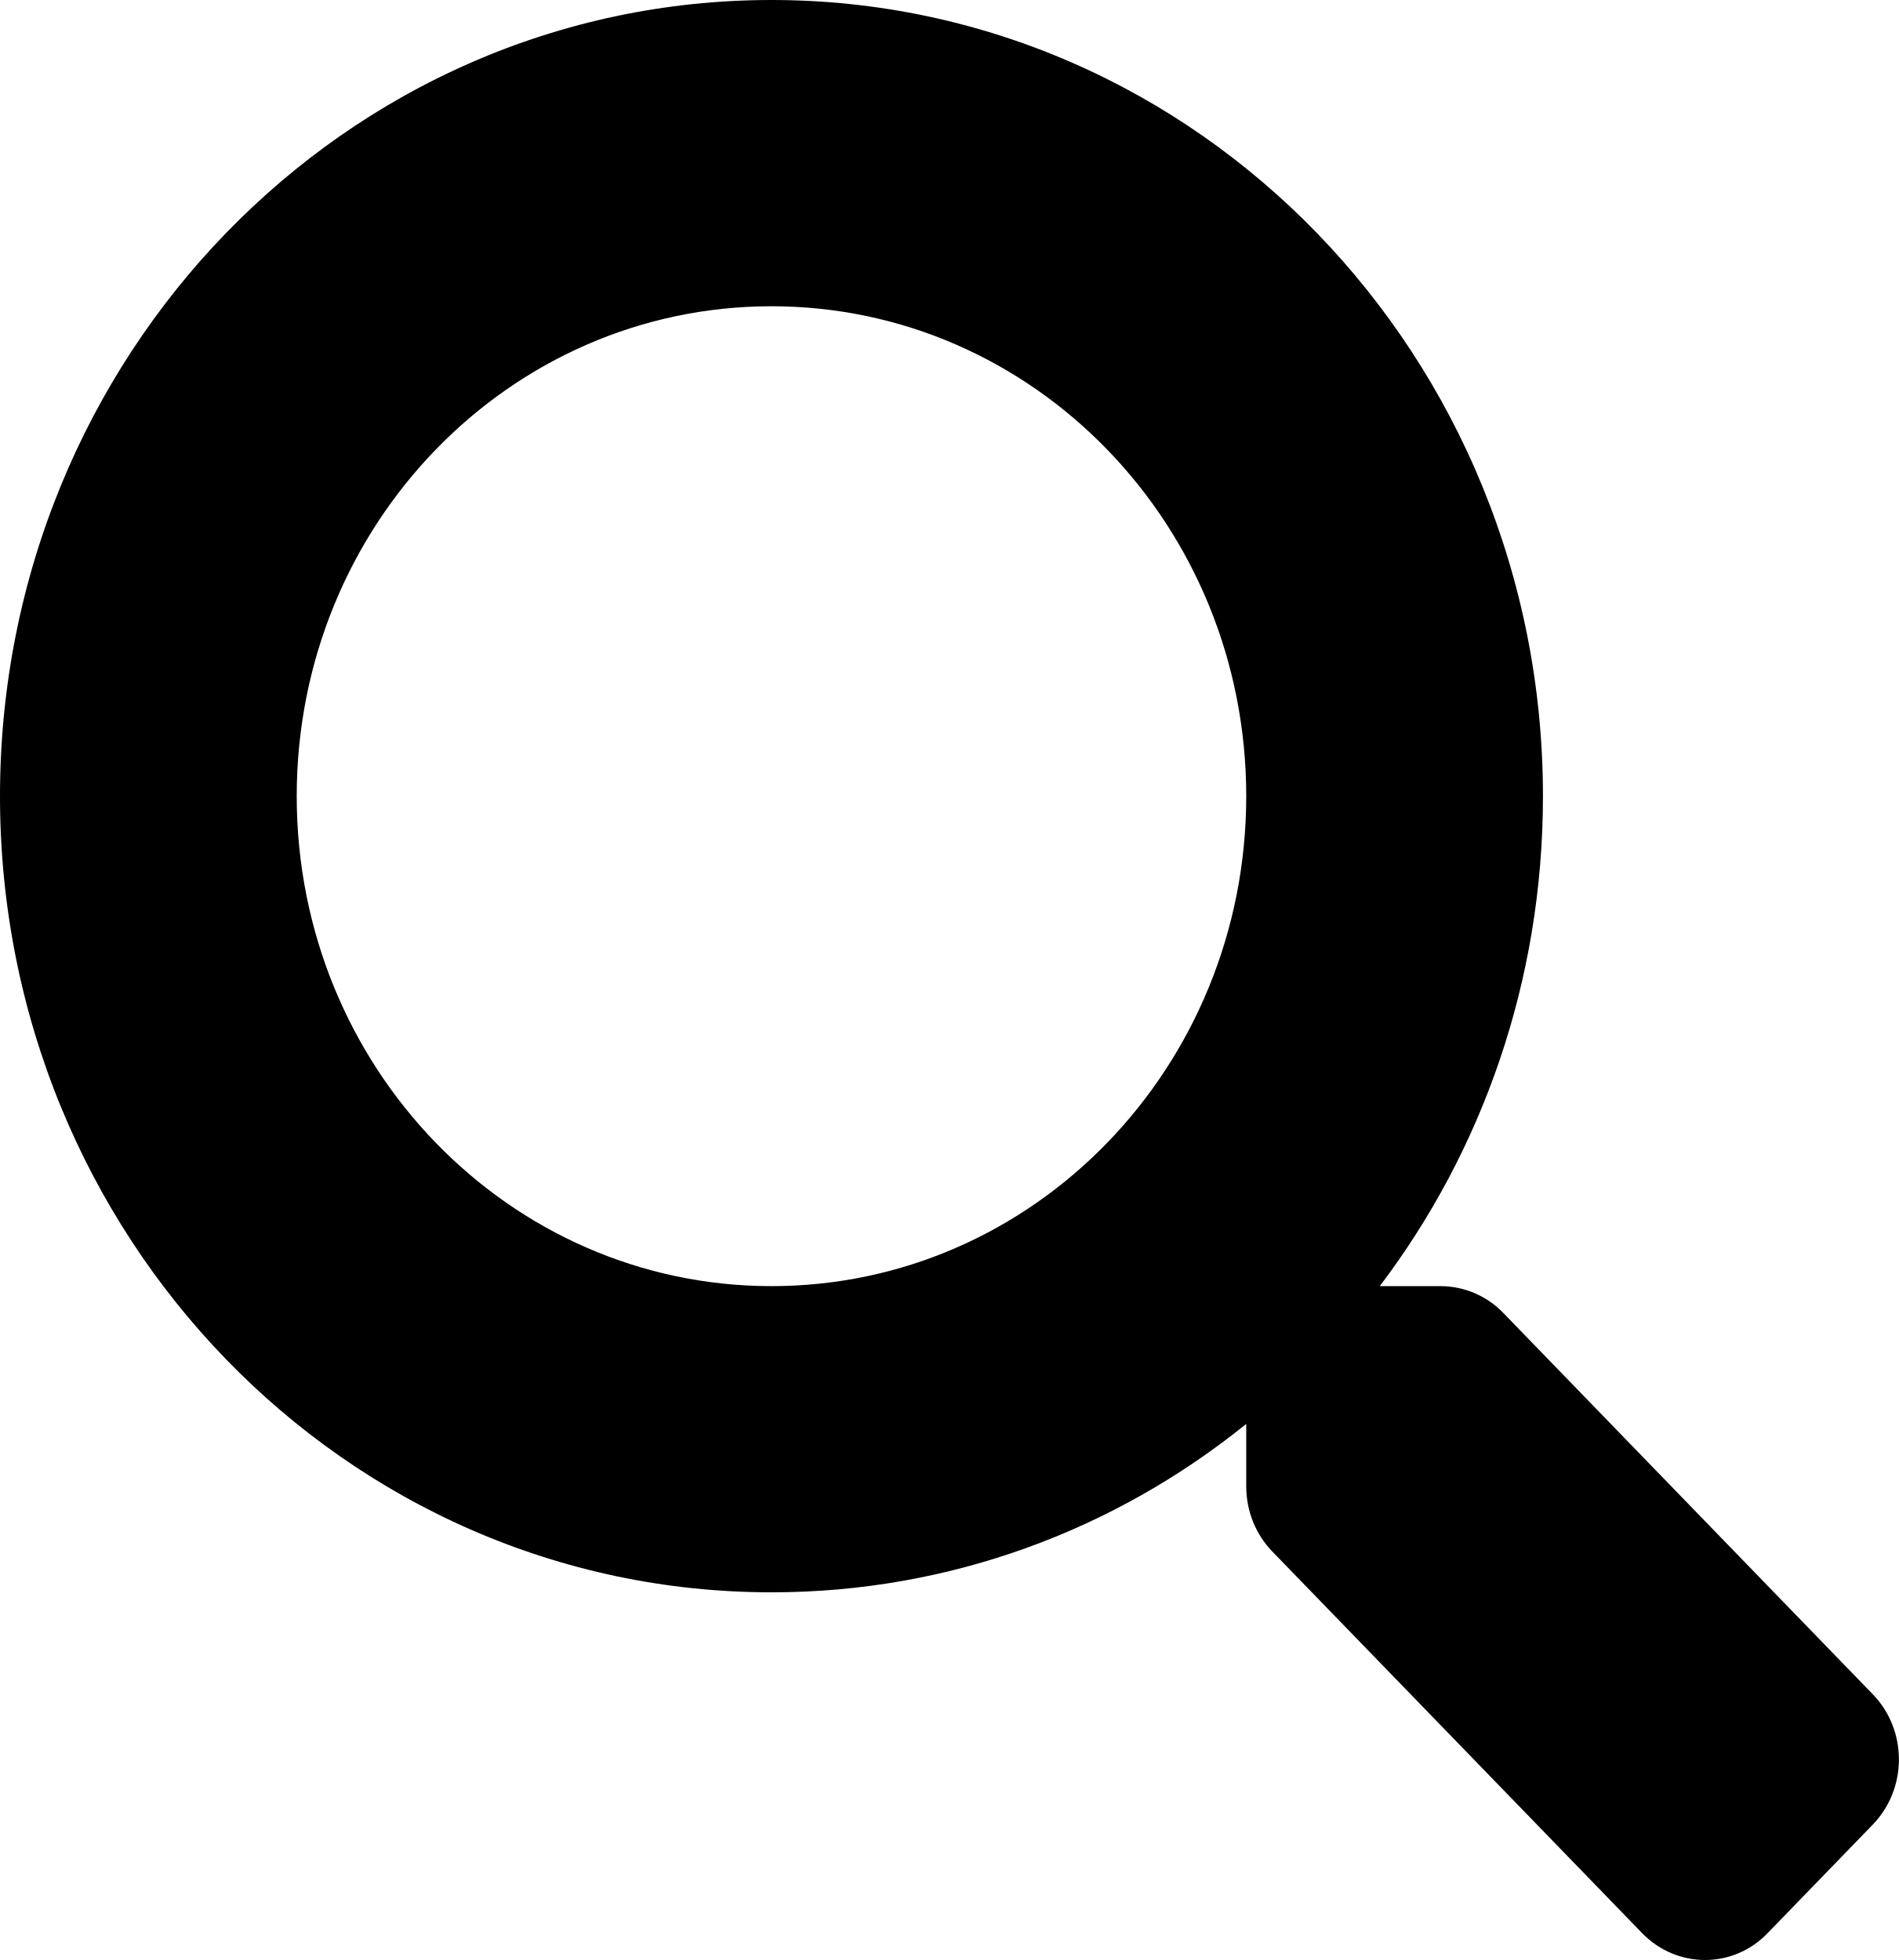
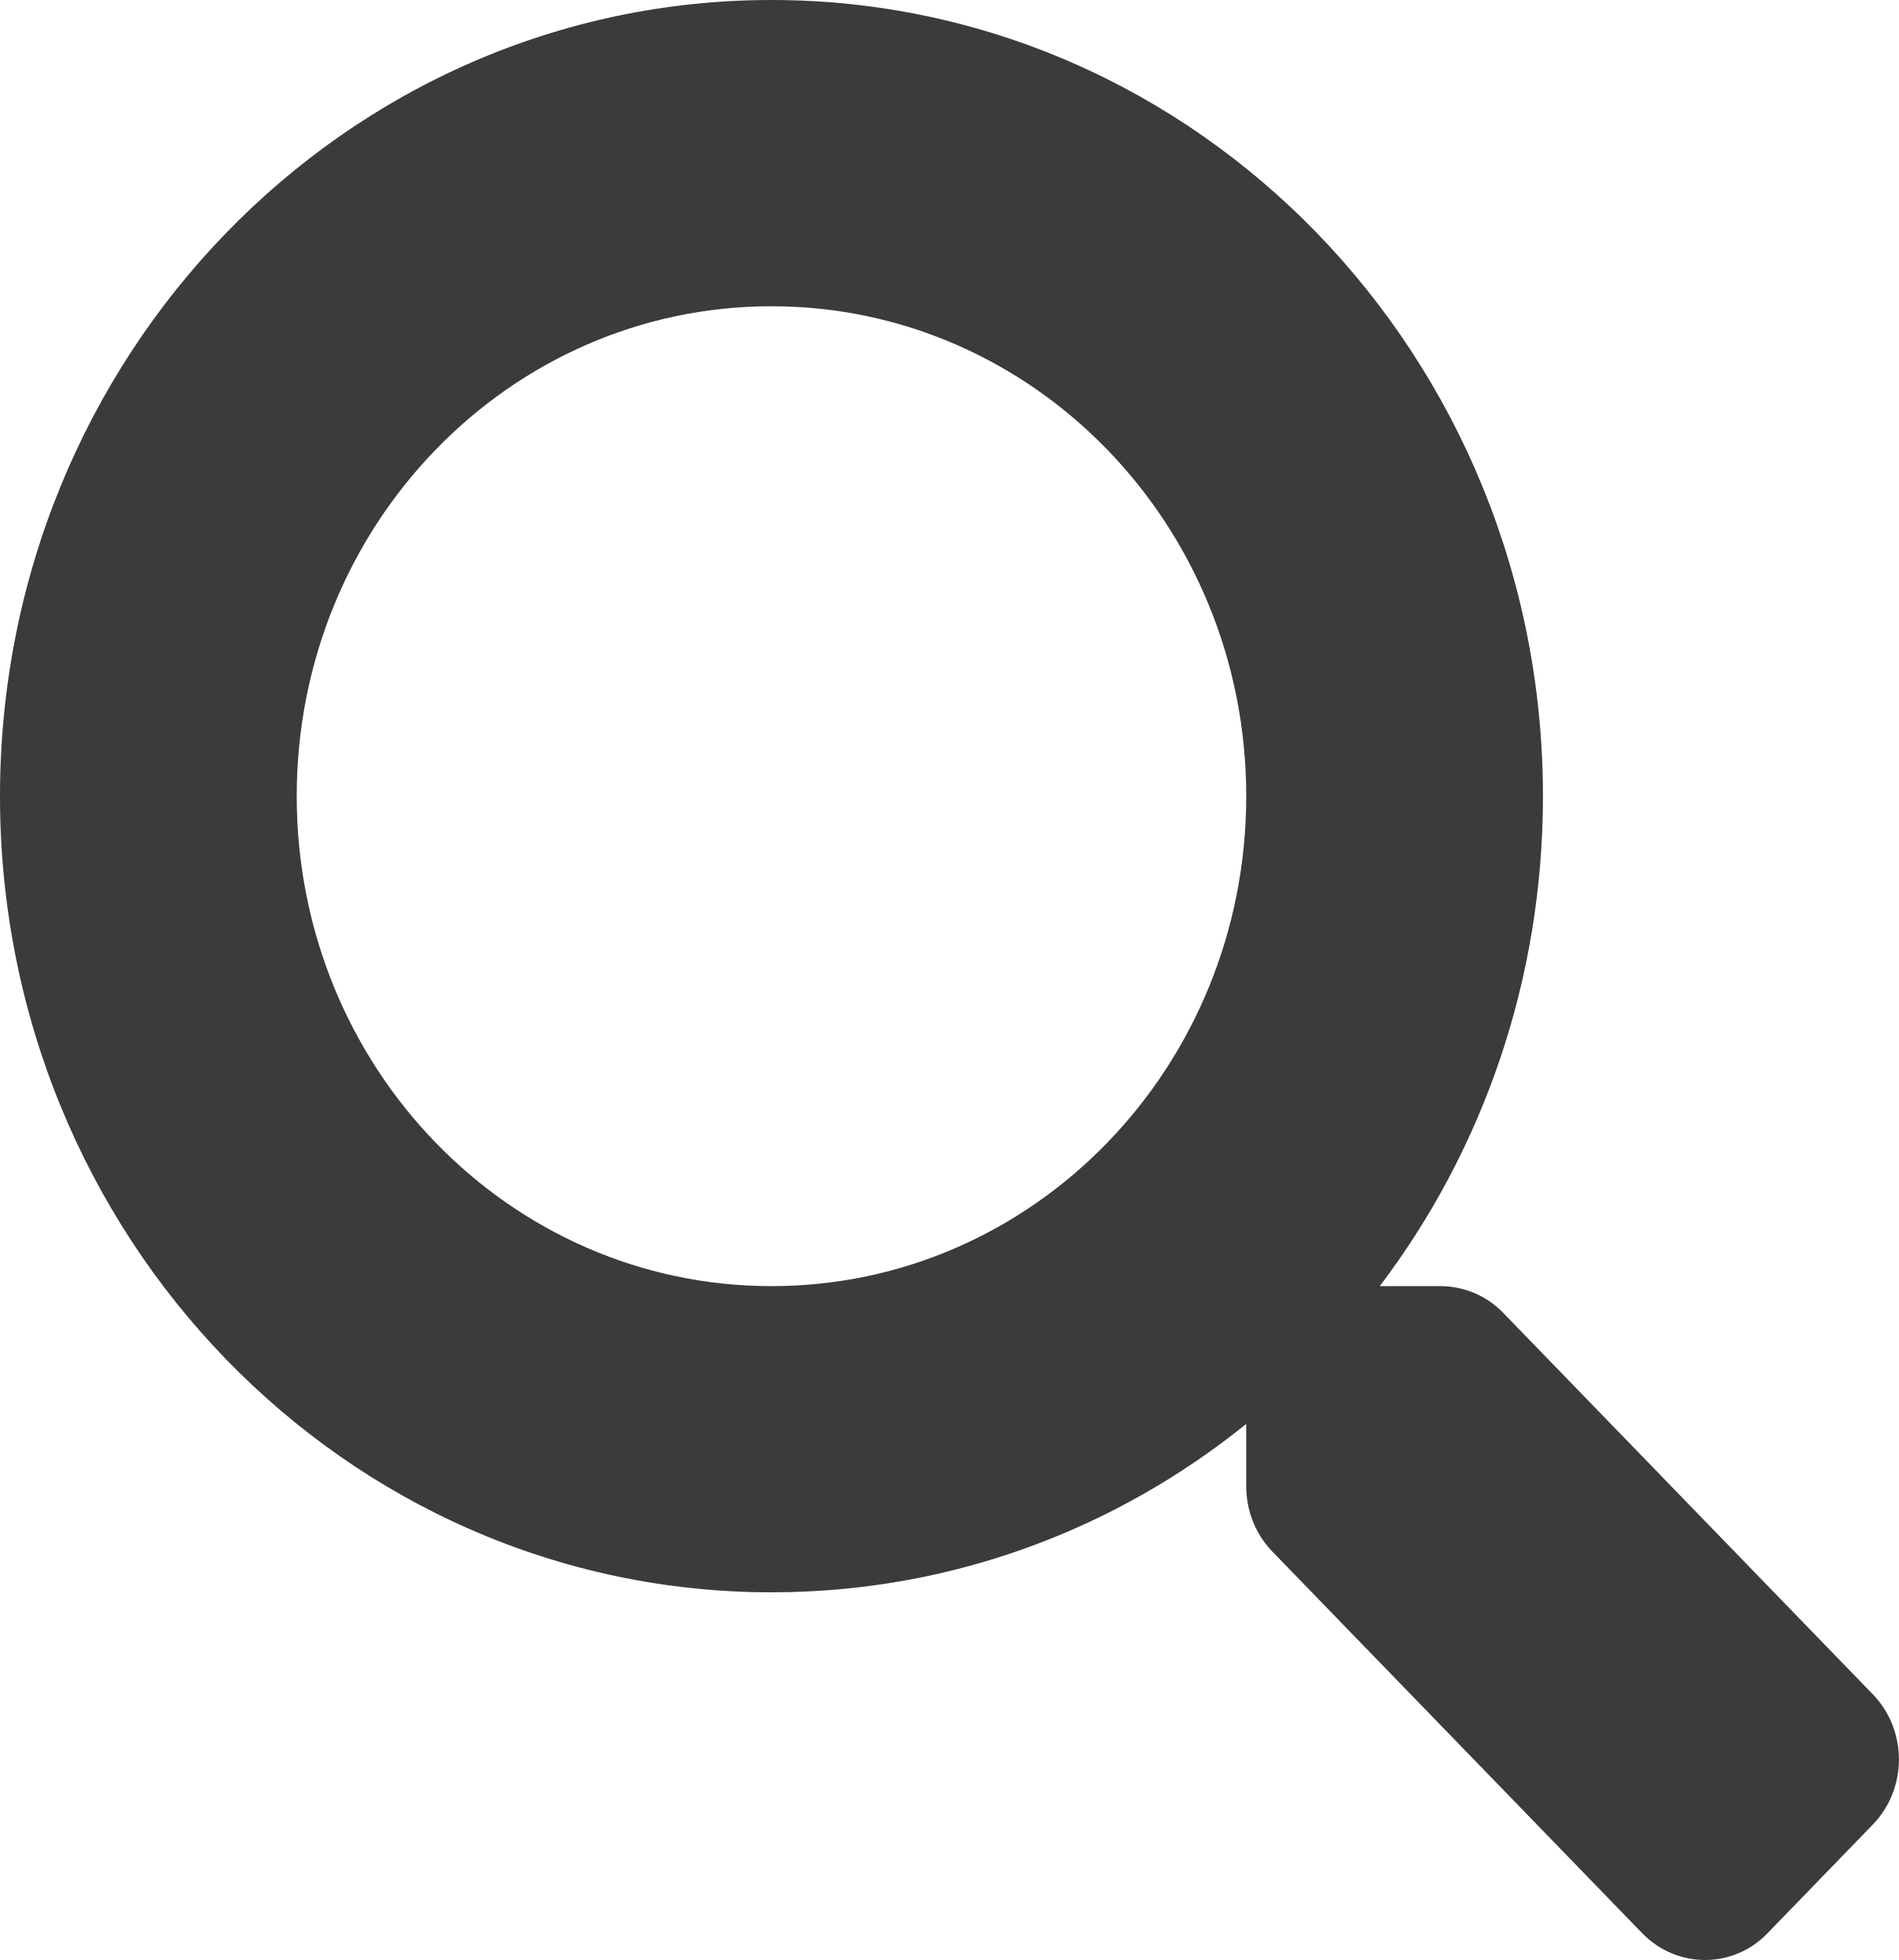
<svg xmlns="http://www.w3.org/2000/svg" width="31" height="32" viewBox="0 0 31 32" fill="none">
-   <path d="M30.578 27.666L24.541 21.435C24.269 21.154 23.9 20.998 23.512 20.998H22.525C24.196 18.792 25.189 16.017 25.189 12.999C25.189 5.818 19.552 0 12.595 0C5.637 0 0 5.818 0 12.999C0 20.179 5.637 25.997 12.595 25.997C15.519 25.997 18.208 24.973 20.345 23.248V24.266C20.345 24.666 20.497 25.048 20.769 25.329L26.806 31.559C27.375 32.147 28.296 32.147 28.859 31.559L30.572 29.791C31.142 29.203 31.142 28.253 30.578 27.666ZM12.595 20.998C8.314 20.998 4.844 17.423 4.844 12.999C4.844 8.58 8.308 5 12.595 5C16.876 5 20.345 8.574 20.345 12.999C20.345 17.417 16.882 20.998 12.595 20.998Z" fill="black" />
+   <path d="M30.578 27.666L24.541 21.435C24.269 21.154 23.9 20.998 23.512 20.998H22.525C24.196 18.792 25.189 16.017 25.189 12.999C25.189 5.818 19.552 0 12.595 0C5.637 0 0 5.818 0 12.999C0 20.179 5.637 25.997 12.595 25.997C15.519 25.997 18.208 24.973 20.345 23.248V24.266C20.345 24.666 20.497 25.048 20.769 25.329L26.806 31.559C27.375 32.147 28.296 32.147 28.859 31.559L30.572 29.791C31.142 29.203 31.142 28.253 30.578 27.666ZM12.595 20.998C8.314 20.998 4.844 17.423 4.844 12.999C4.844 8.58 8.308 5 12.595 5C16.876 5 20.345 8.574 20.345 12.999C20.345 17.417 16.882 20.998 12.595 20.998Z" fill="#3C3A3A" />
</svg>
